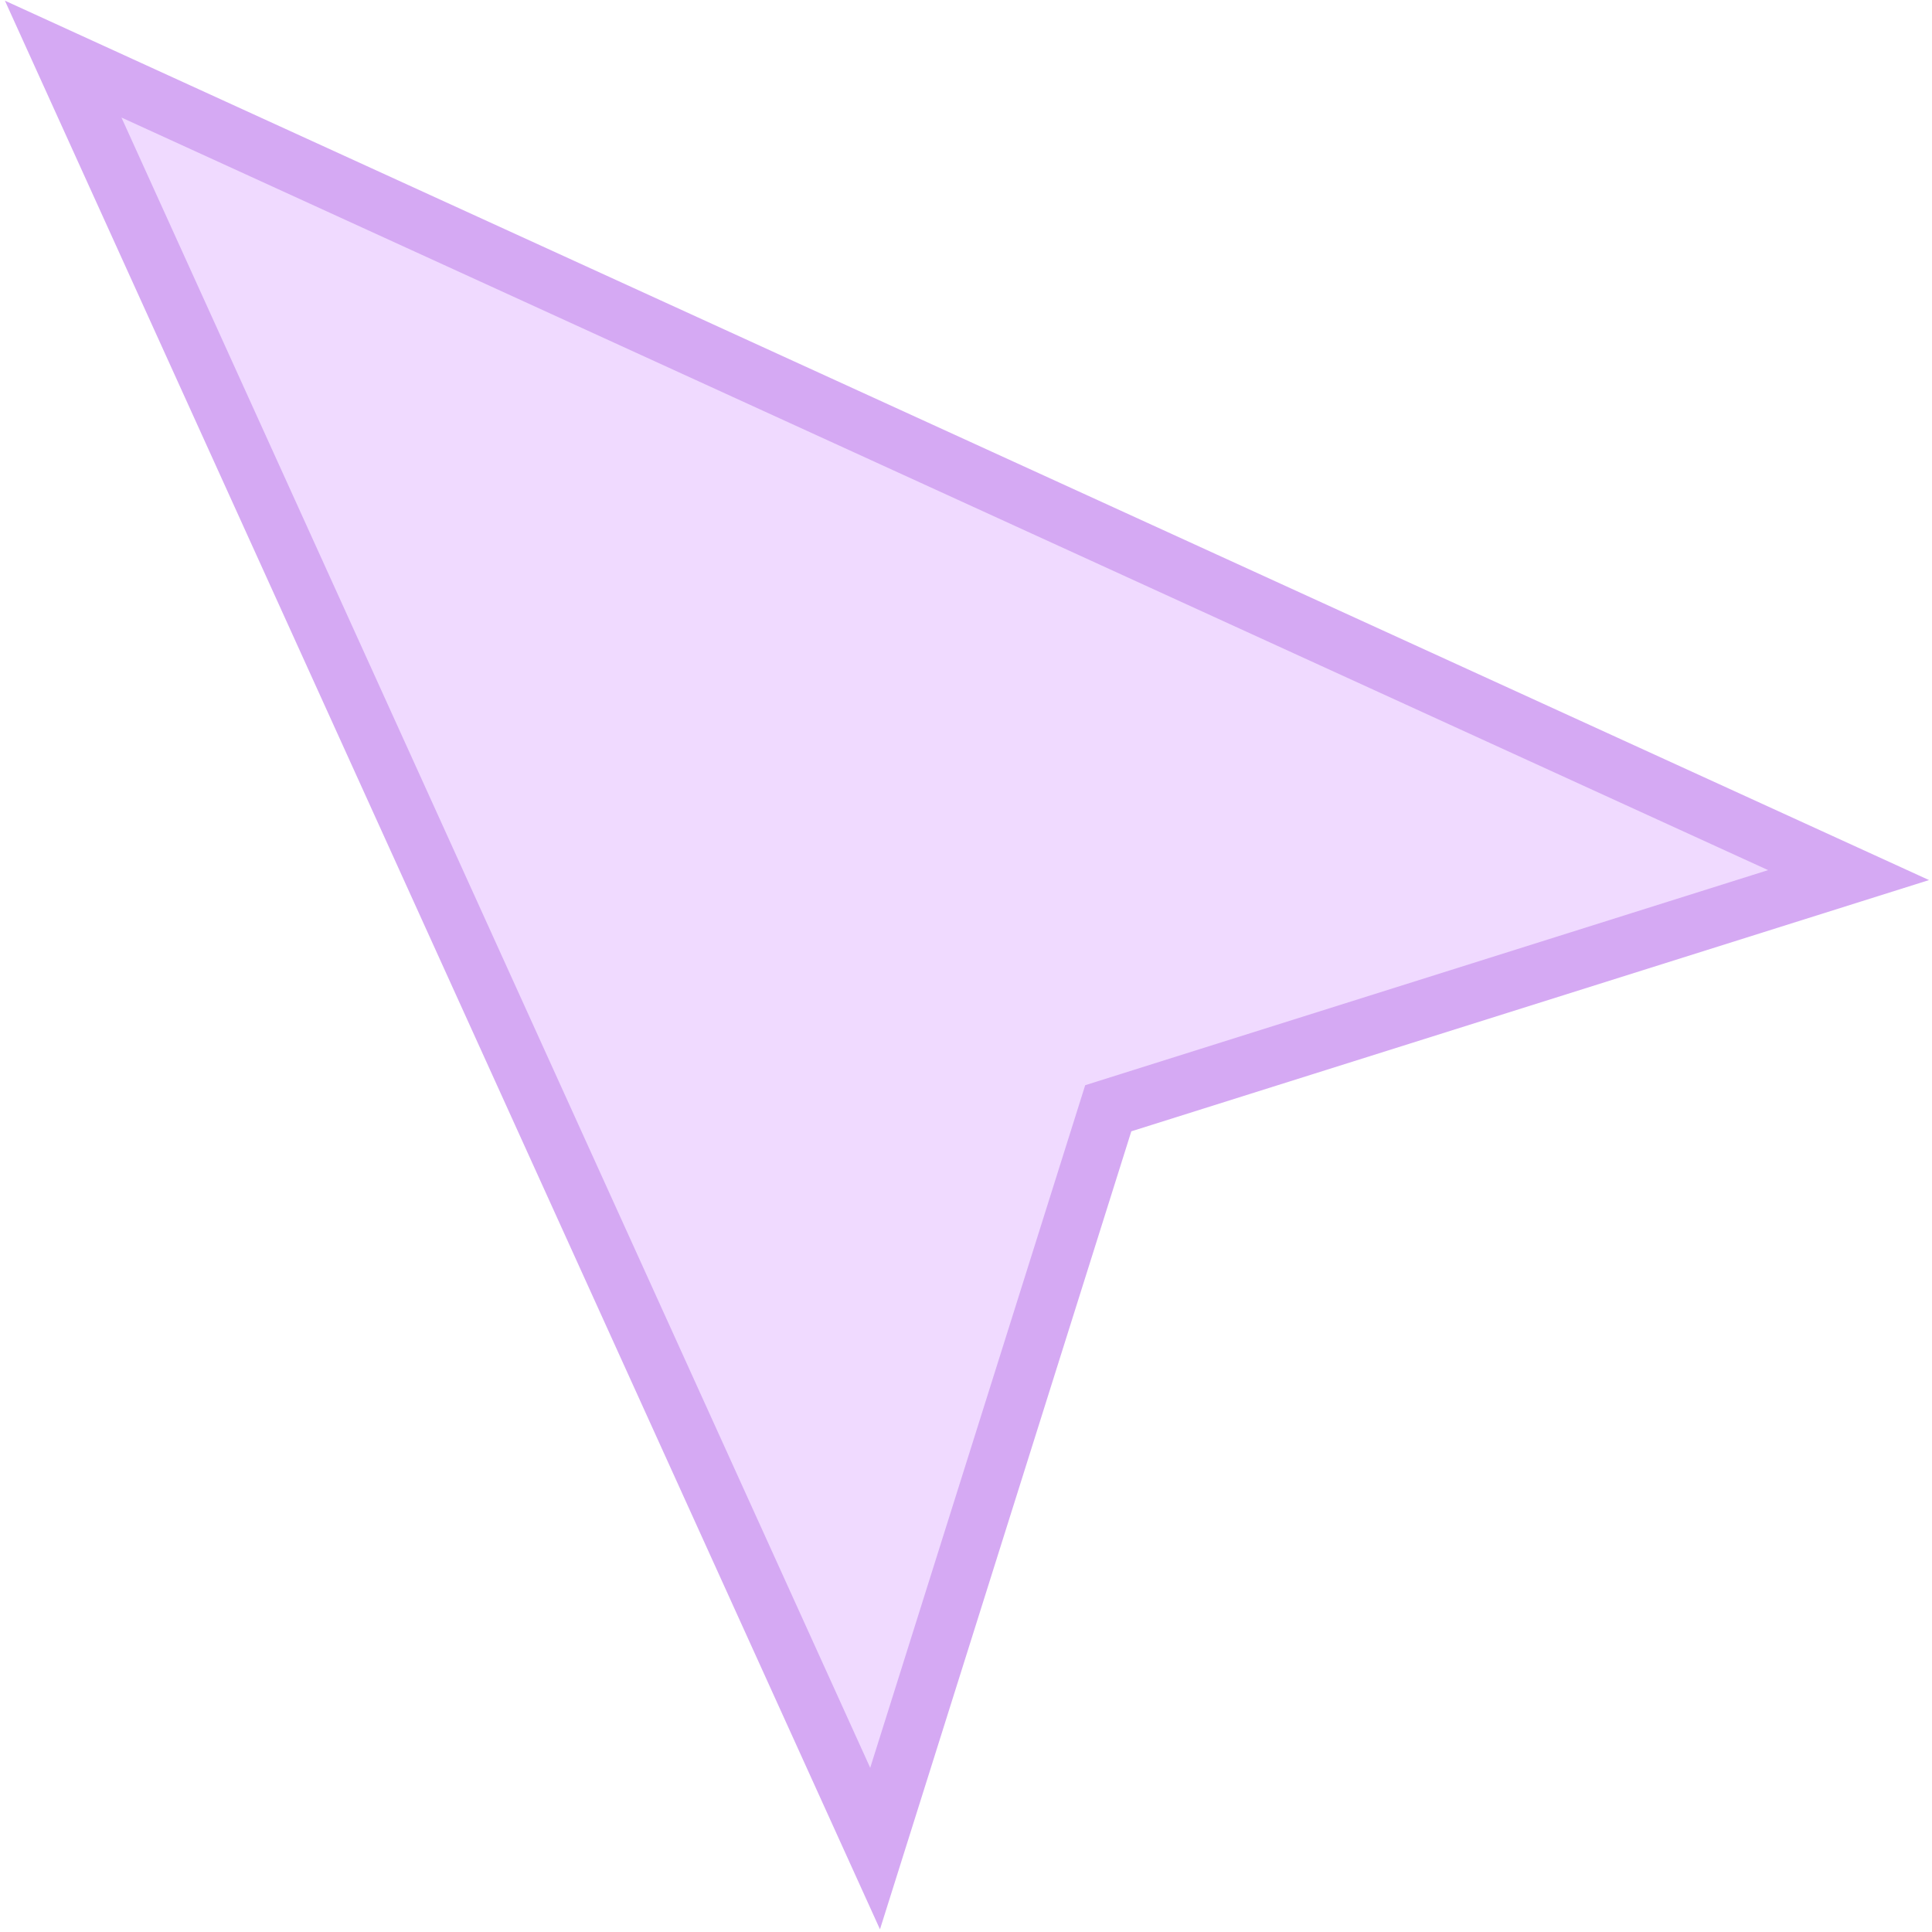
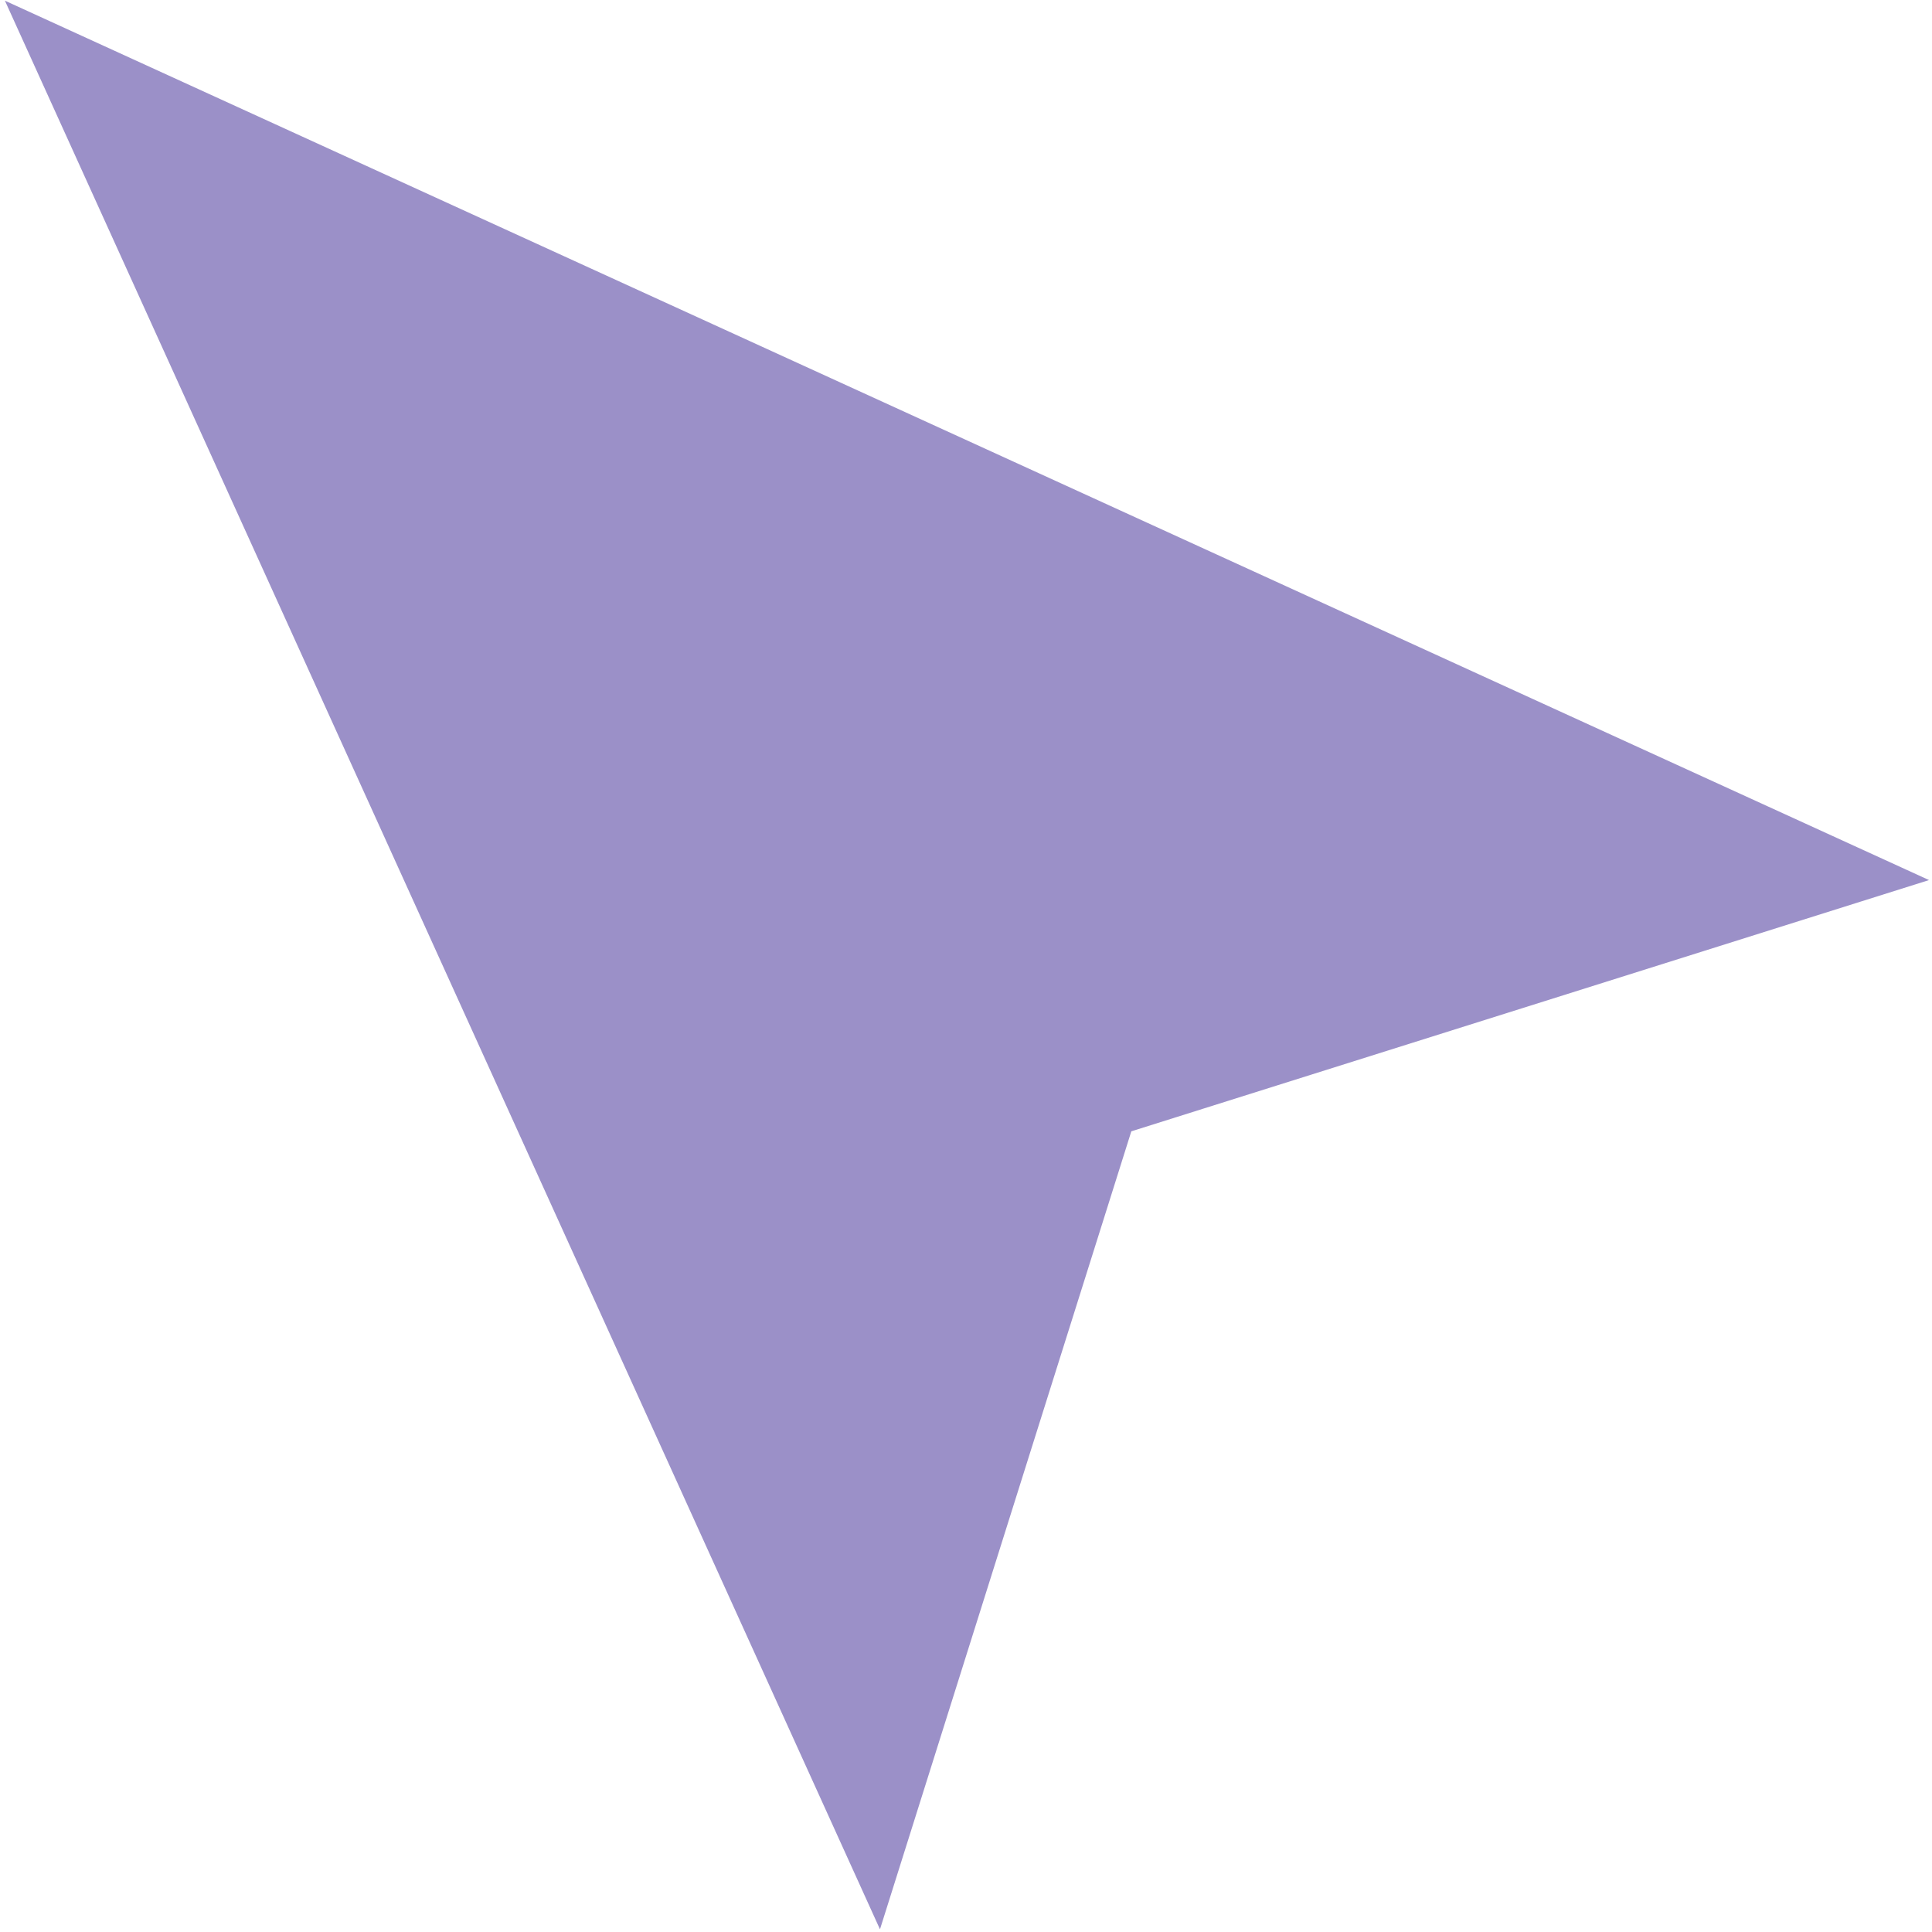
<svg xmlns="http://www.w3.org/2000/svg" id="chris_mouse" viewBox="0 0 167 167" fill="none">
-   <path d="M5.461 5.109L159.788 75.642L95.797 95.797L75.642 159.788L5.461 5.109Z" fill="#F0DAFF" stroke="#D5A9F3FF" stroke-width="5" />
+   <path d="M5.461 5.109L159.788 75.642L95.797 95.797L75.642 159.788L5.461 5.109Z" fill="#9b90c8" stroke="#9b90c8" stroke-width="5" />
</svg>
